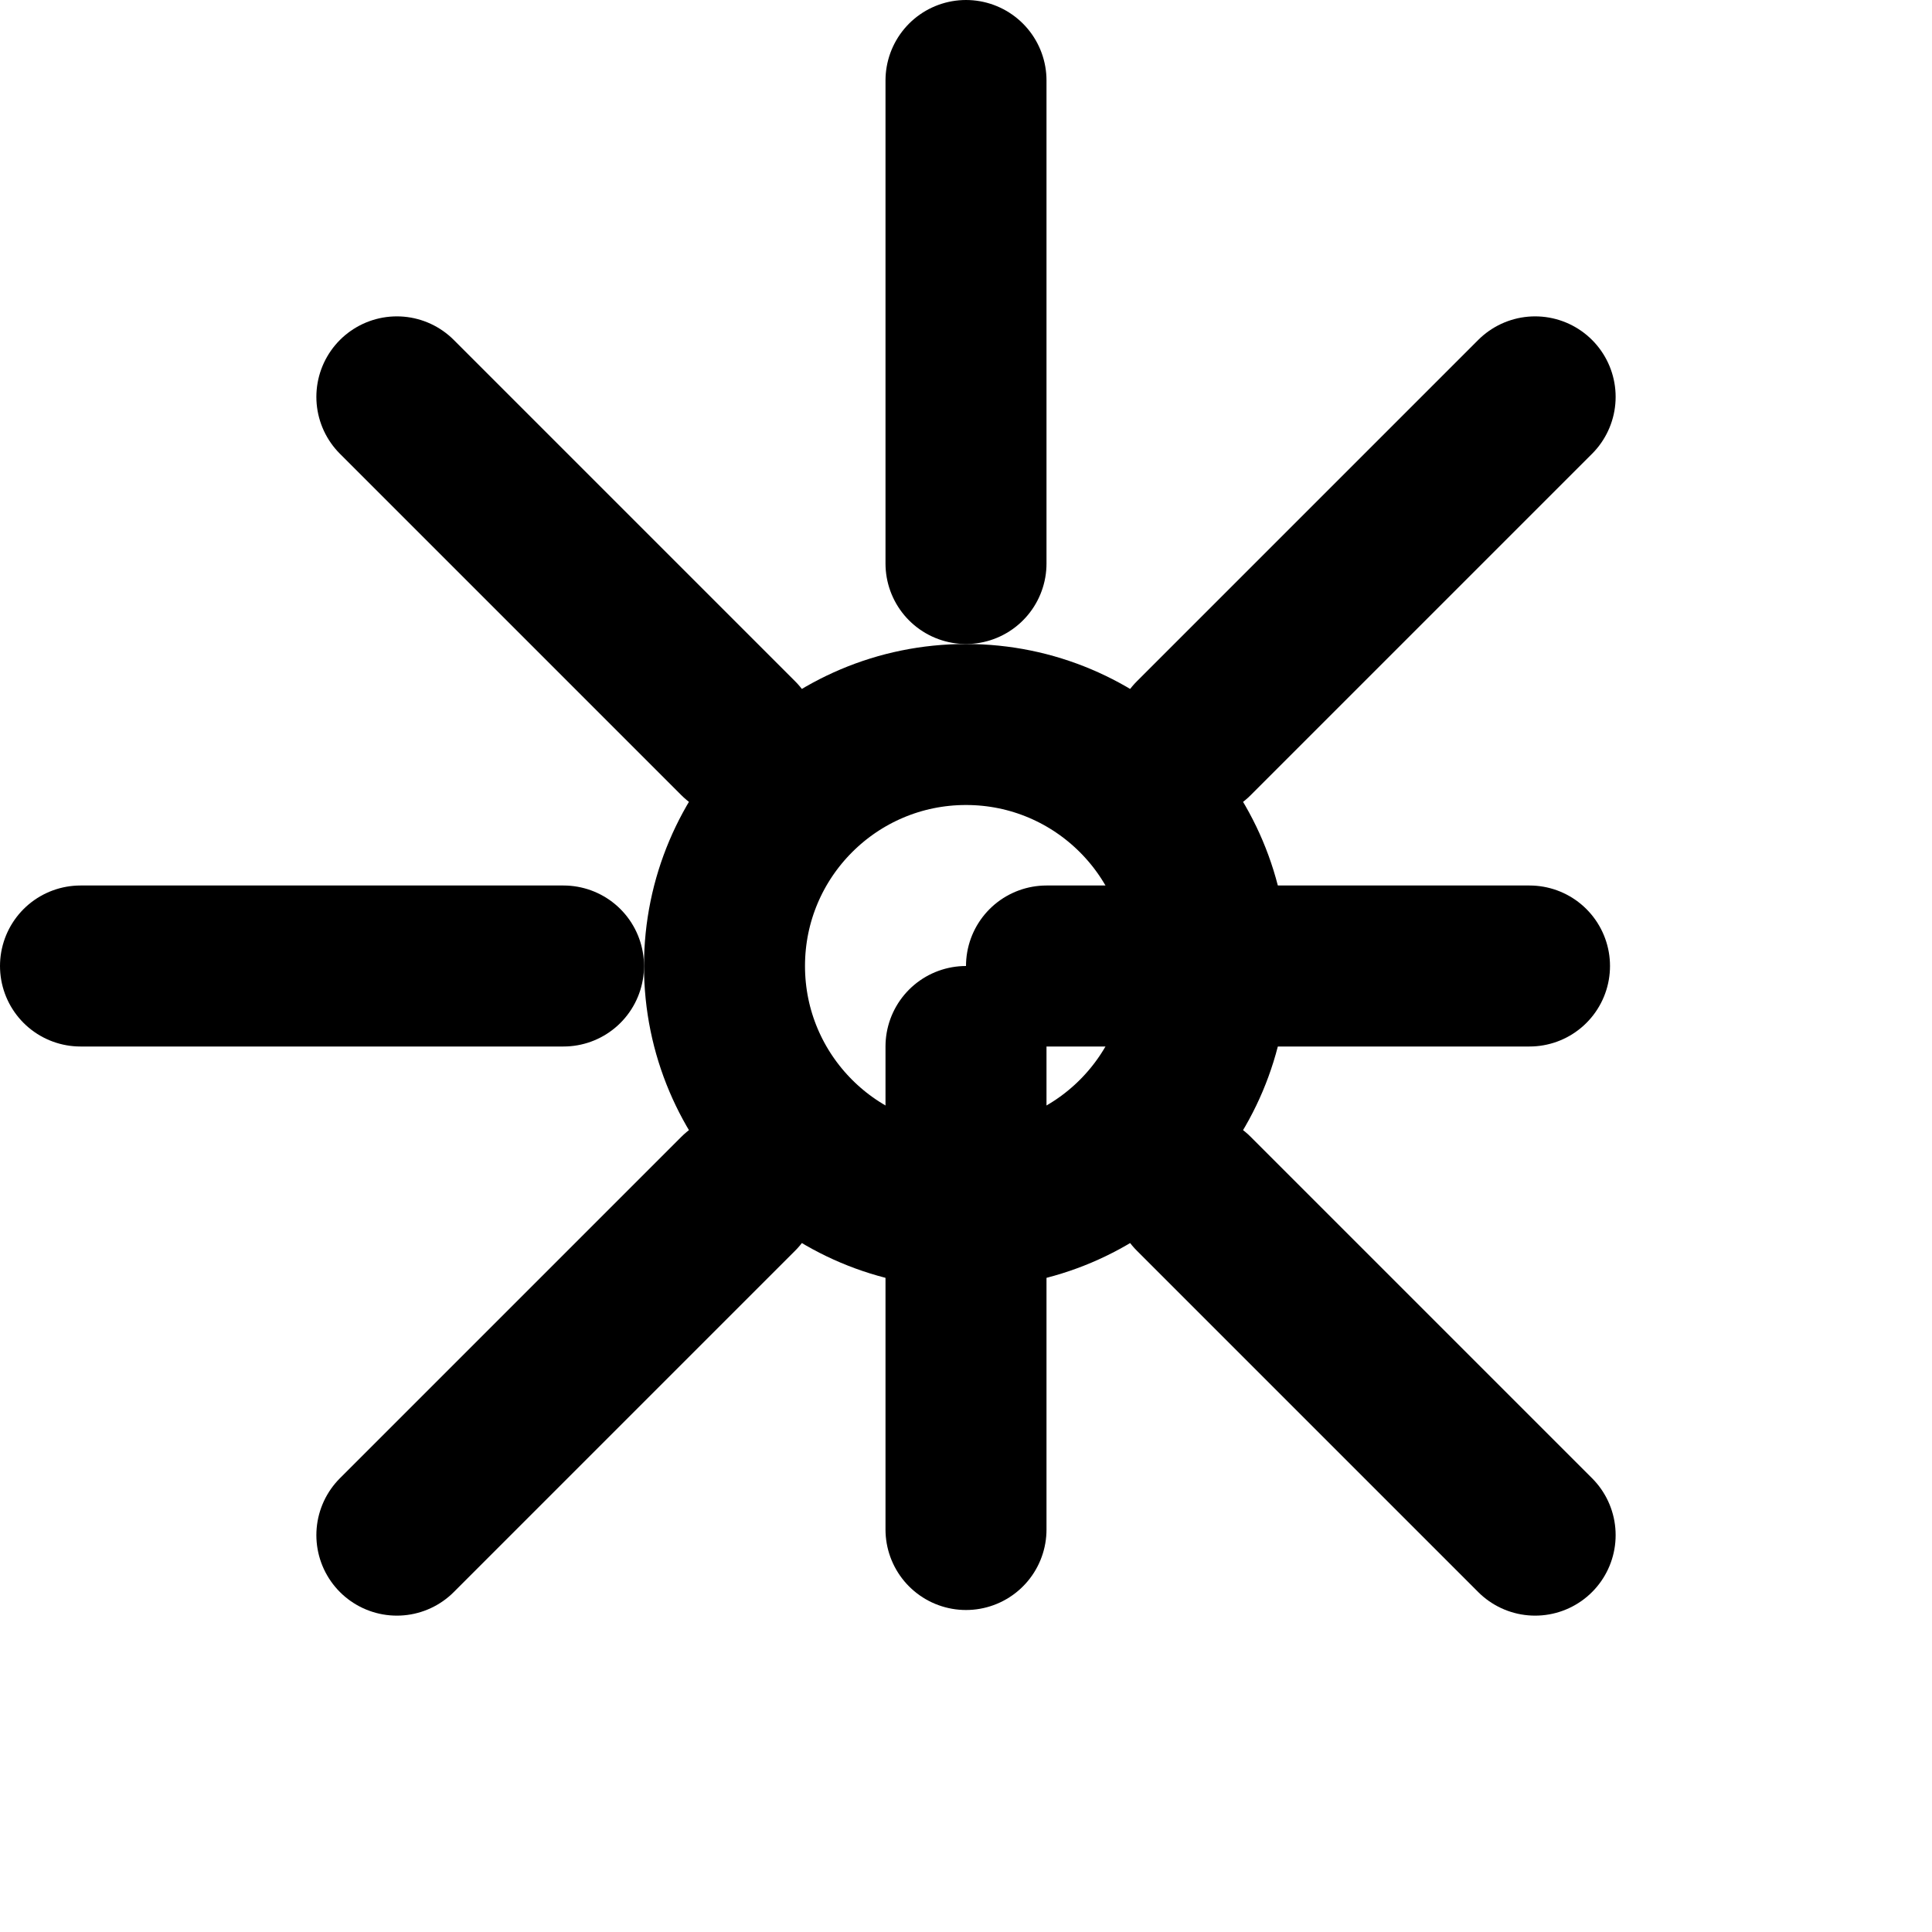
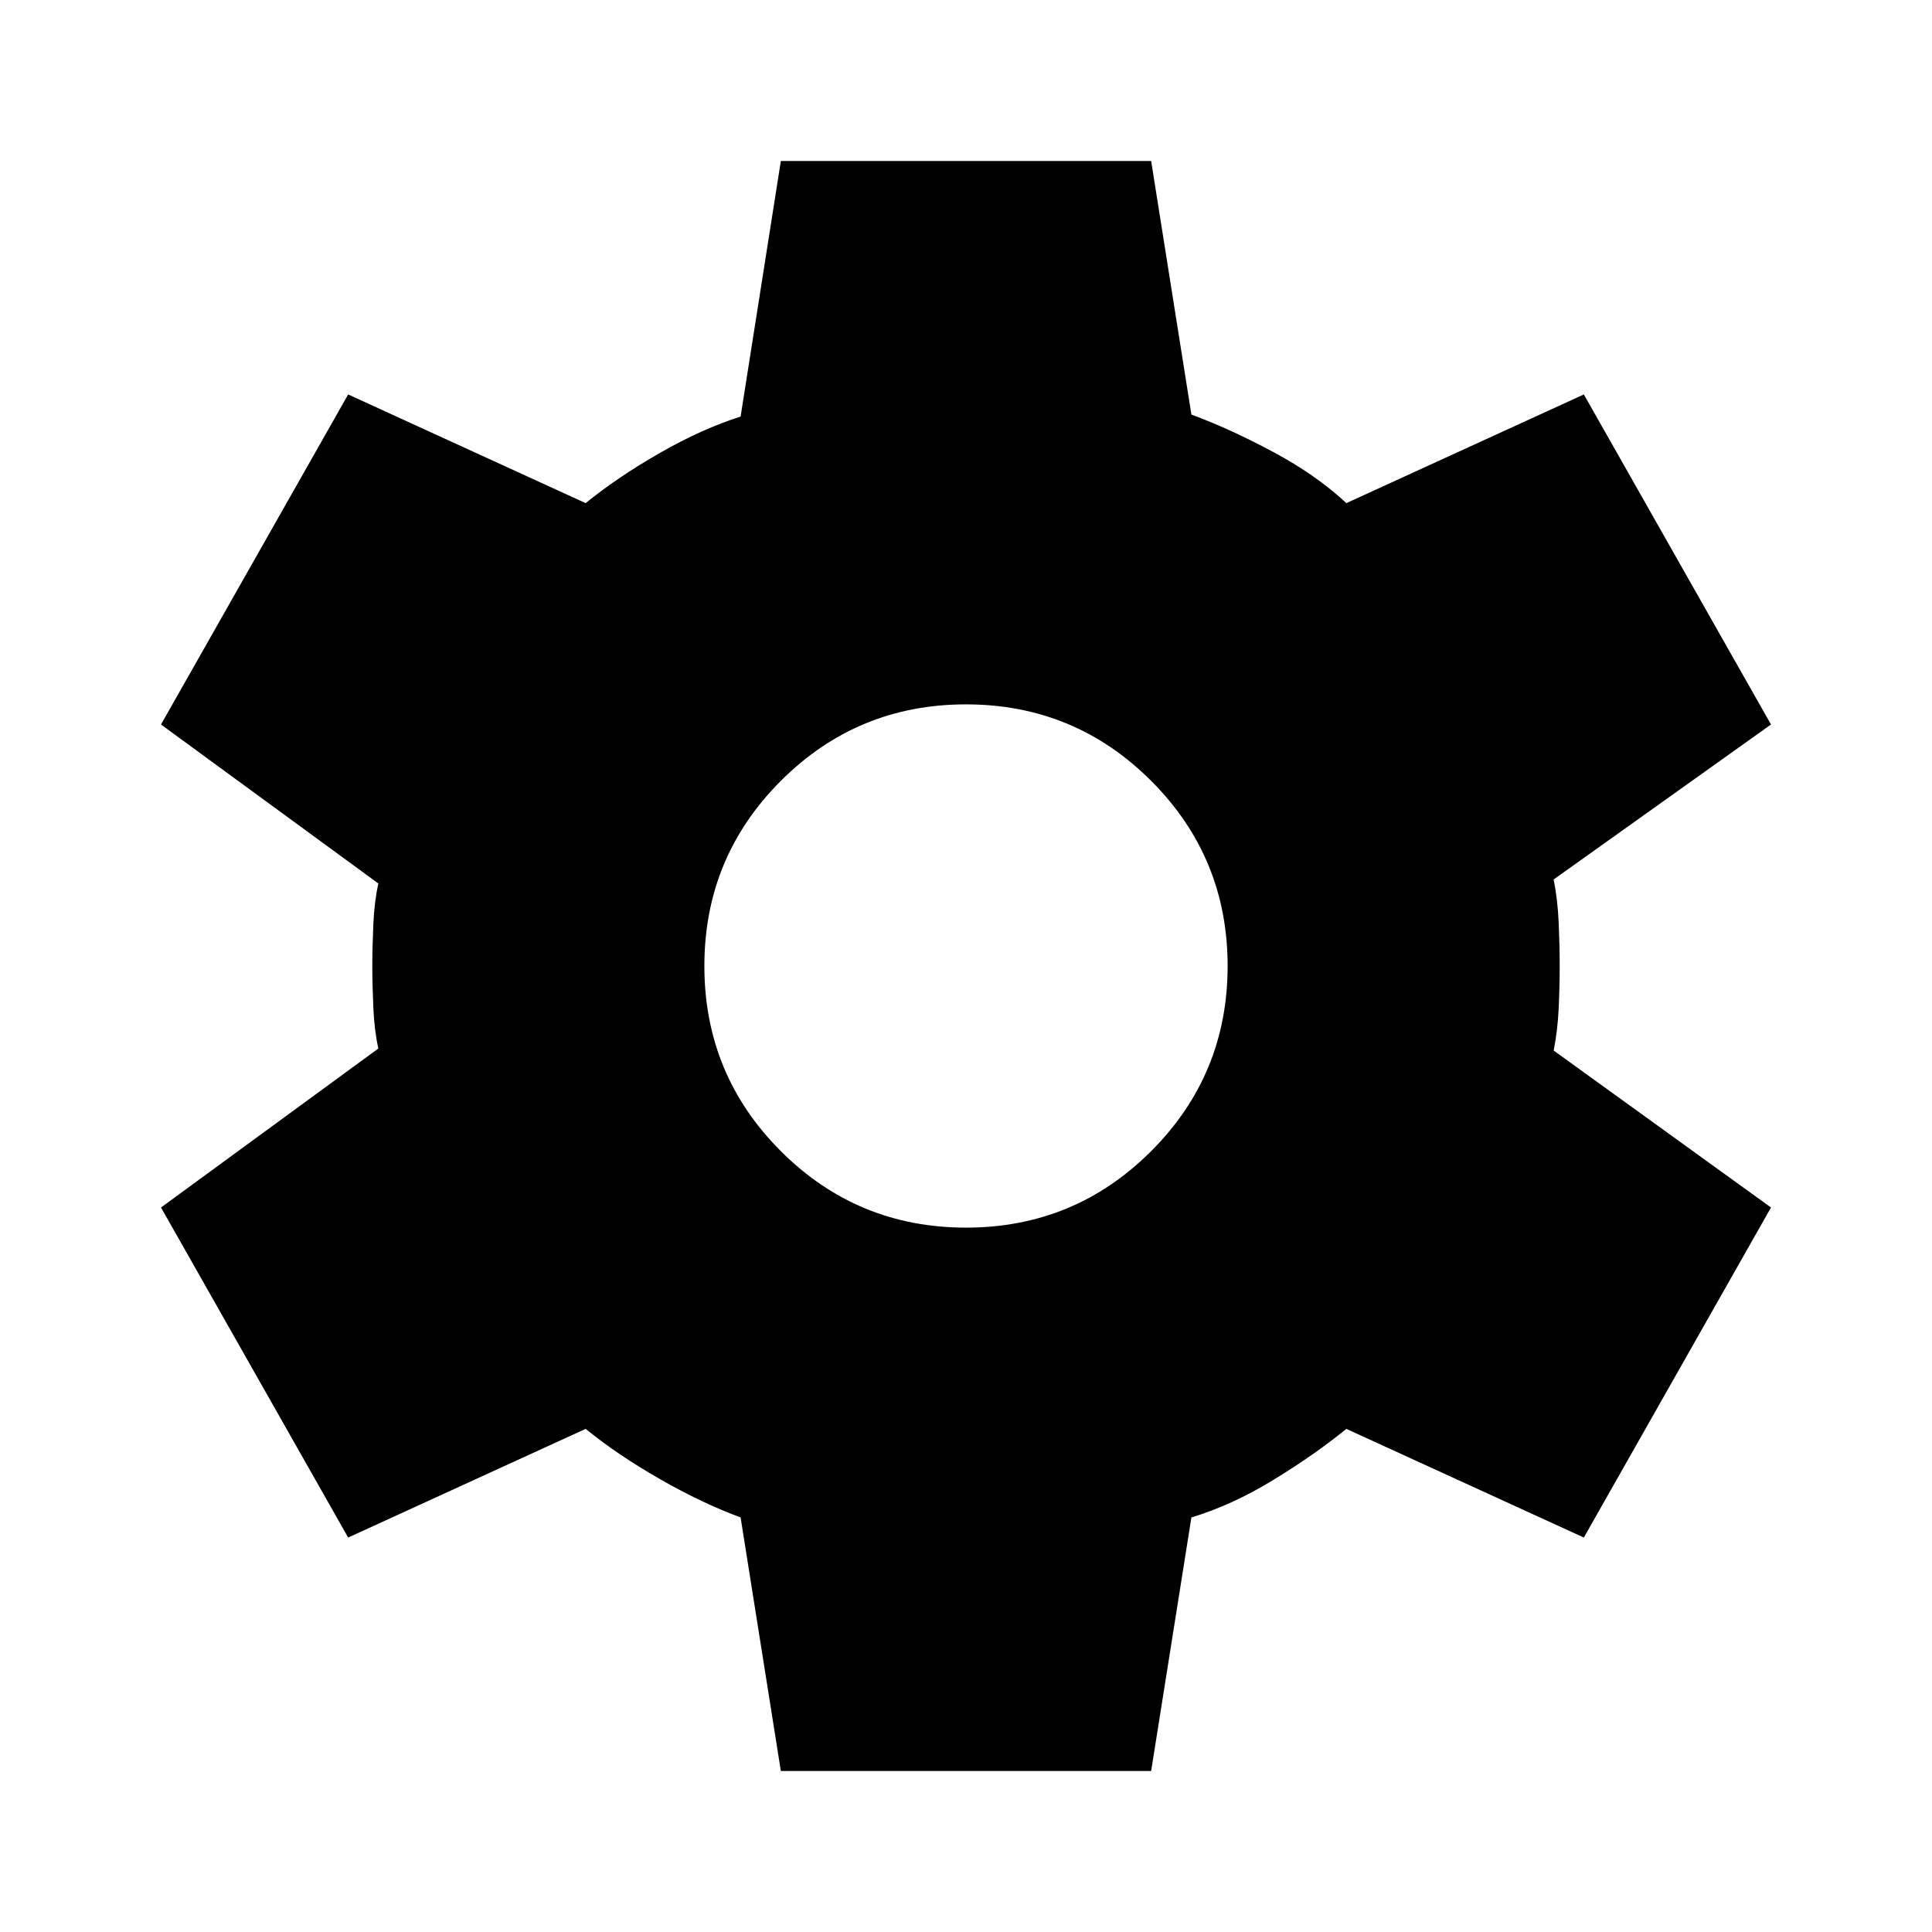
- <svg xmlns="http://www.w3.org/2000/svg" viewBox="0 0 24 24" fill="none">
-   <circle cx="12" cy="12" r="3" stroke="currentColor" stroke-width="2" />
-   <path d="M12 1v6m0 6v6" stroke="currentColor" stroke-width="2" stroke-linecap="round" stroke-linejoin="round" />
-   <path d="m4.93 4.93 4.24 4.24m5.66 5.66 4.24 4.24" stroke="currentColor" stroke-width="2" stroke-linecap="round" stroke-linejoin="round" />
-   <path d="m1 12h6m6 0h6" stroke="currentColor" stroke-width="2" stroke-linecap="round" stroke-linejoin="round" />
-   <path d="m4.93 19.07 4.24-4.24m5.66-5.66 4.24-4.24" stroke="currentColor" stroke-width="2" stroke-linecap="round" stroke-linejoin="round" />
+ <svg xmlns="http://www.w3.org/2000/svg" width="48" height="48" viewBox="0 -960 960 960">
+   <path d="m388-80-20-126q-19-7-40-19t-37-25l-118 54-93-164 108-79q-2-9-2.5-20.5T185-480q0-9 .5-20.5T188-521L80-600l93-164 118 54q16-13 37-25t40-18l20-127h184l20 126q19 7 40.5 18.5T669-710l118-54 93 164-108 77q2 10 2.5 21.5t.5 21.5q0 10-.5 21t-2.5 21l108 78-93 164-118-54q-16 13-36.5 25.5T592-206L572-80H388Zm92-270q54 0 92-38t38-92q0-54-38-92t-92-38q-54 0-92 38t-38 92q0 54 38 92t92 38Z" />
</svg>
